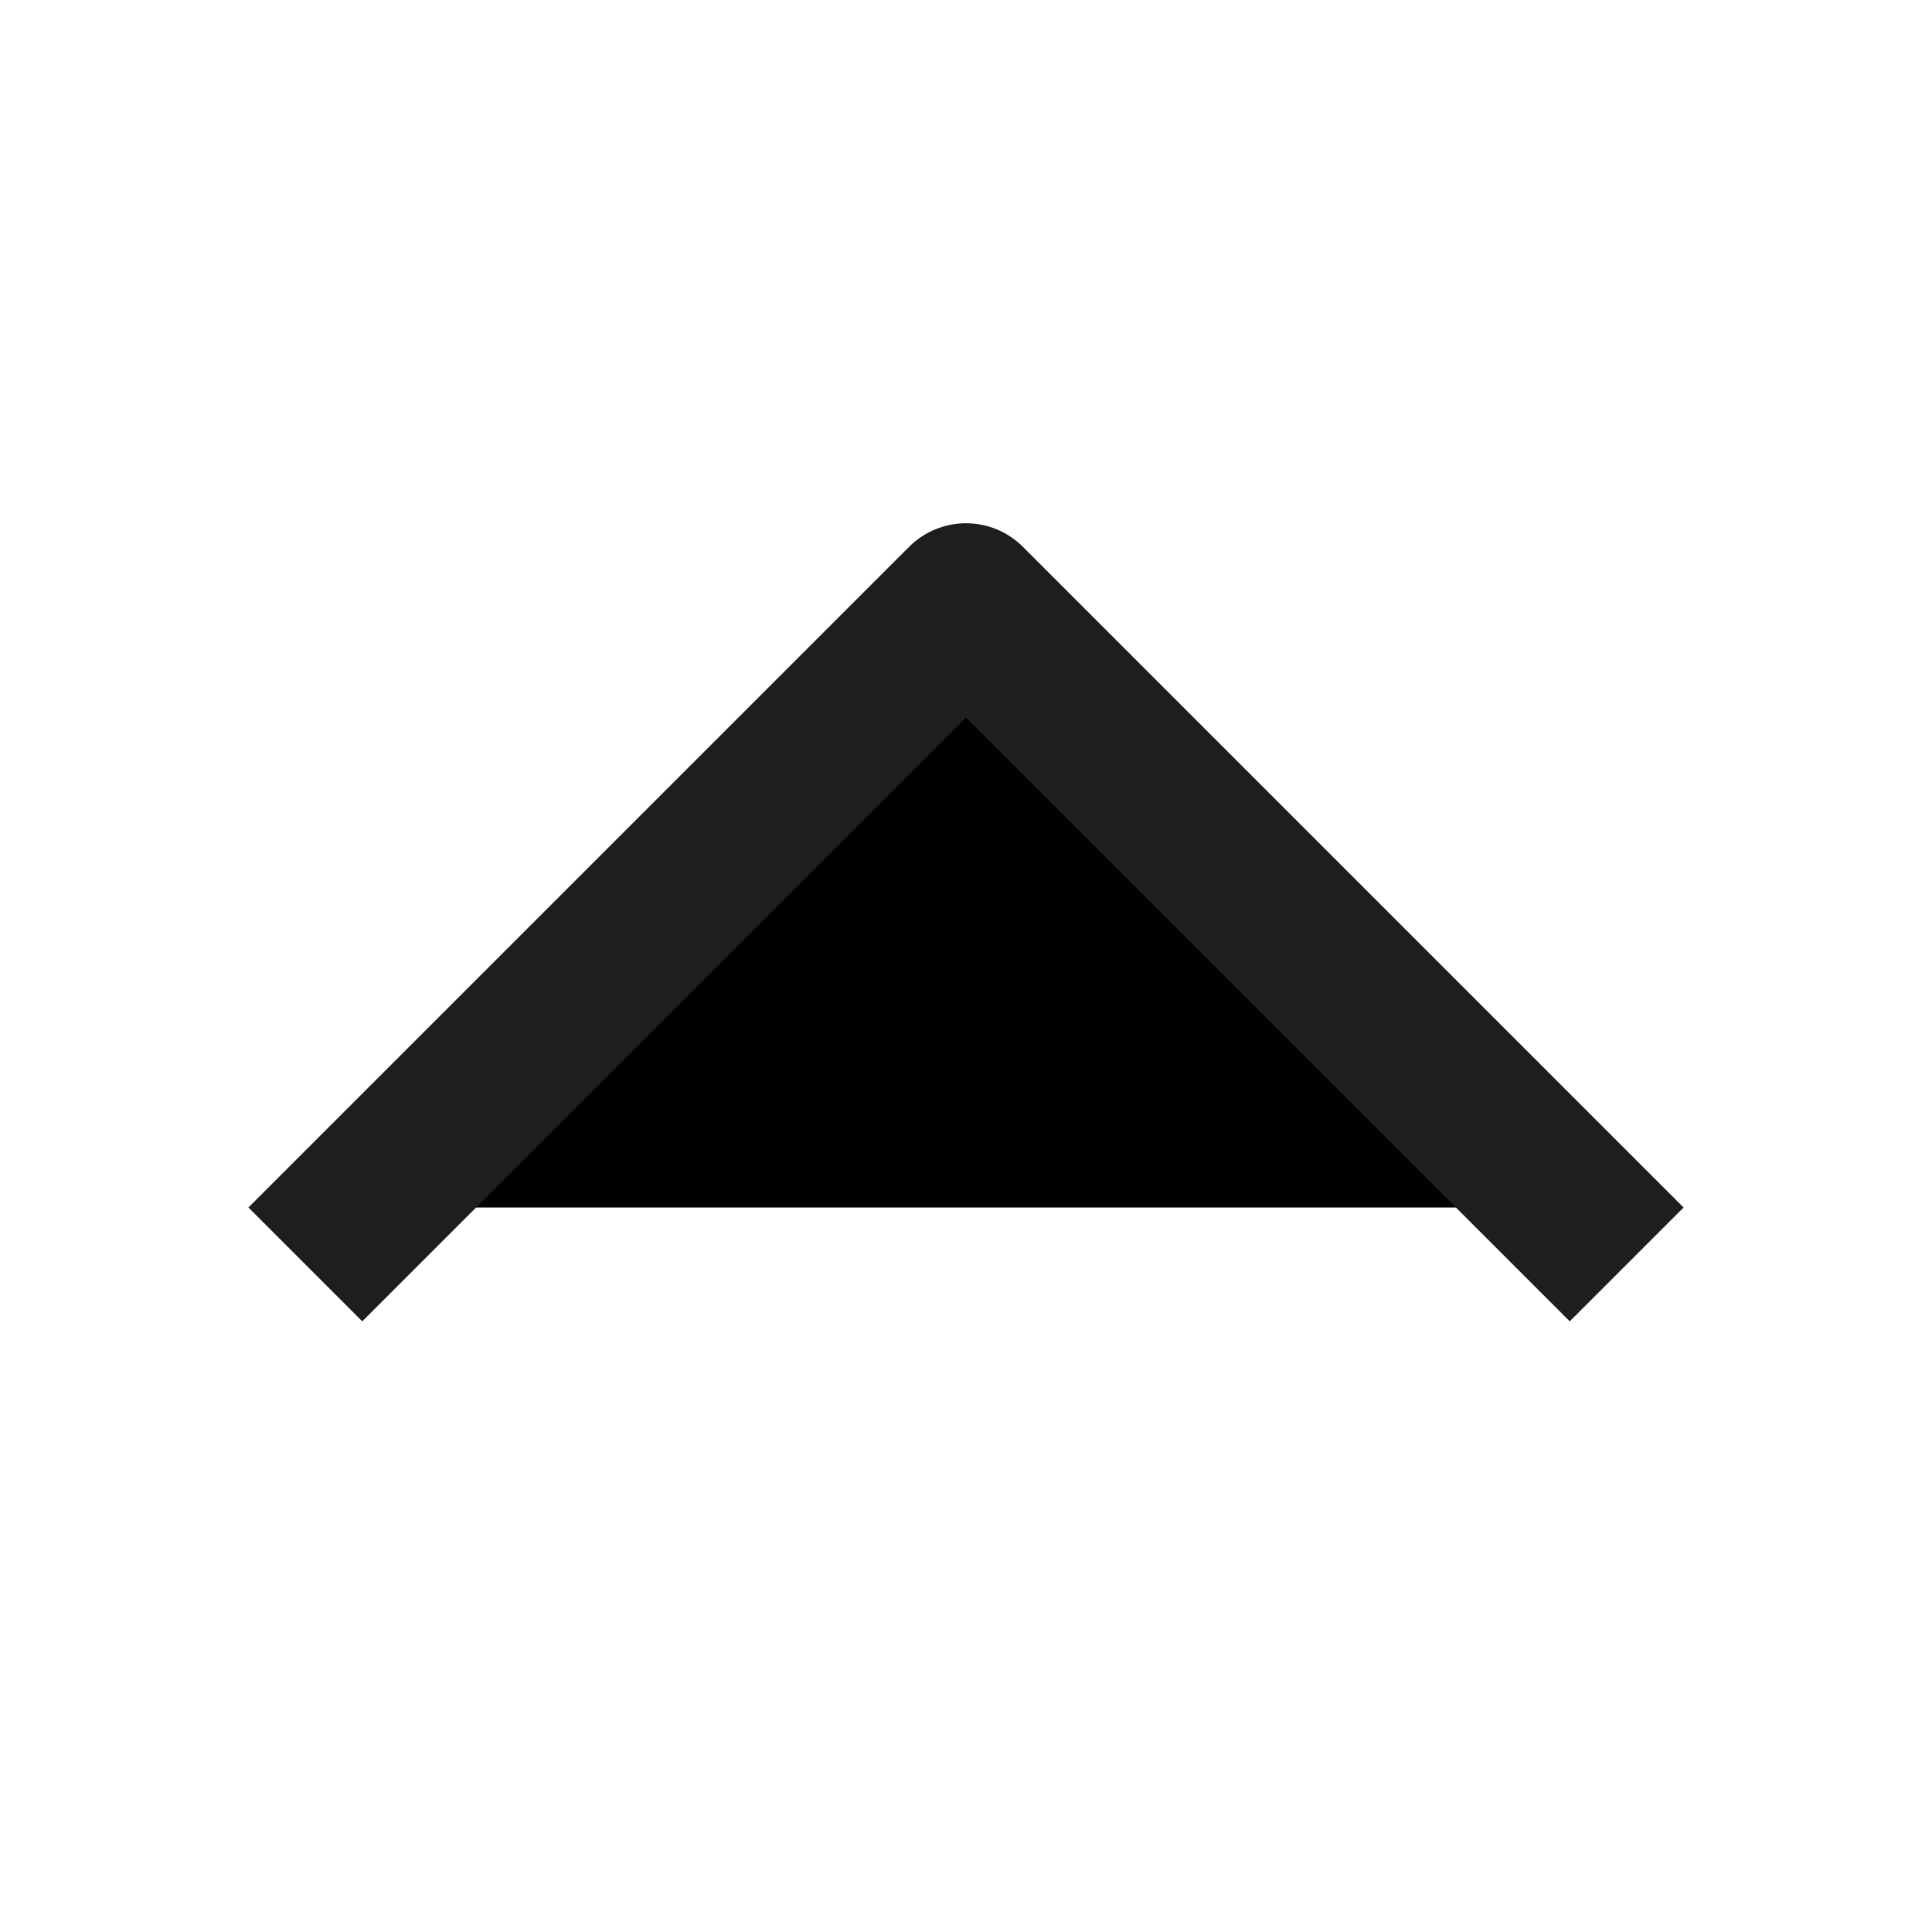
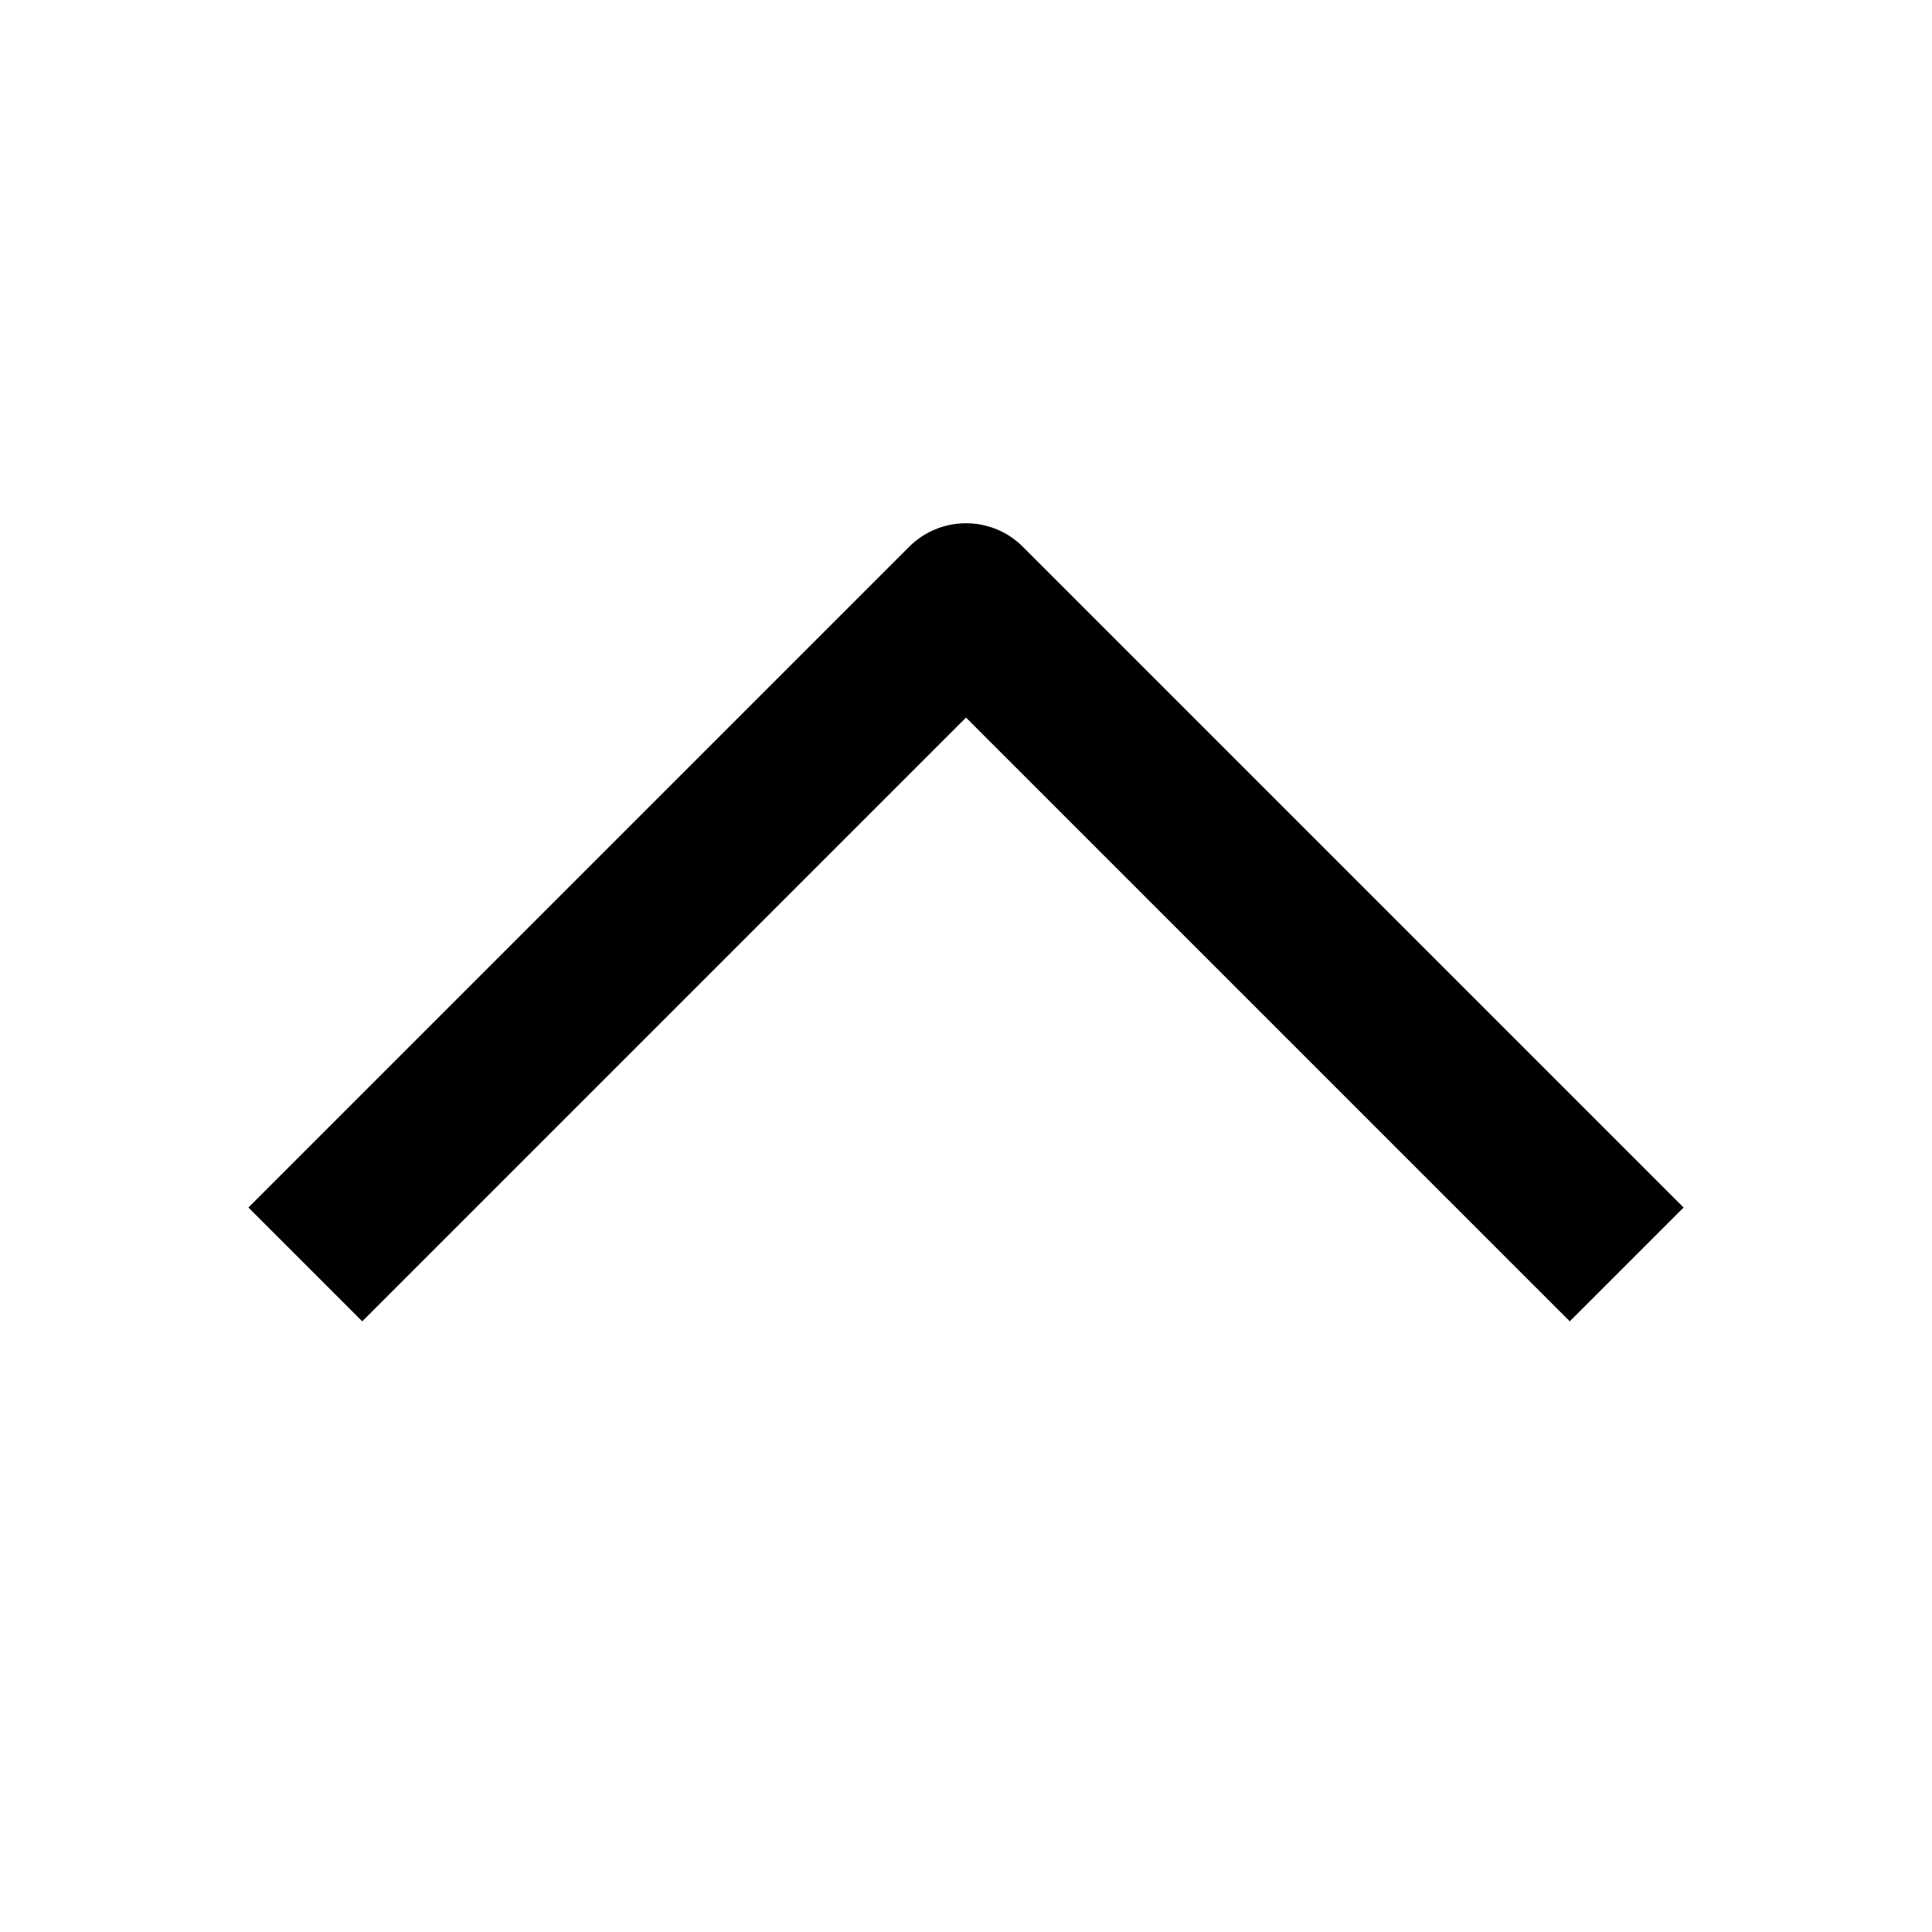
<svg xmlns="http://www.w3.org/2000/svg" width="24" height="24" viewBox="0 0 24 24" fill="currentColor">
-   <path d="M4.5 15L12 7.5L19.5 15" stroke="#1D1E1F" stroke-width="2" stroke-linecap="square" stroke-linejoin="round" />
+   <path fill-rule="evenodd" clip-rule="evenodd" d="M3.086 15L11.293 6.793C11.48 6.605 11.735 6.5 12 6.5C12.265 6.5 12.52 6.605 12.707 6.793L20.914 15L19.5 16.414L12 8.914L4.5 16.414L3.086 15Z" />
</svg>
